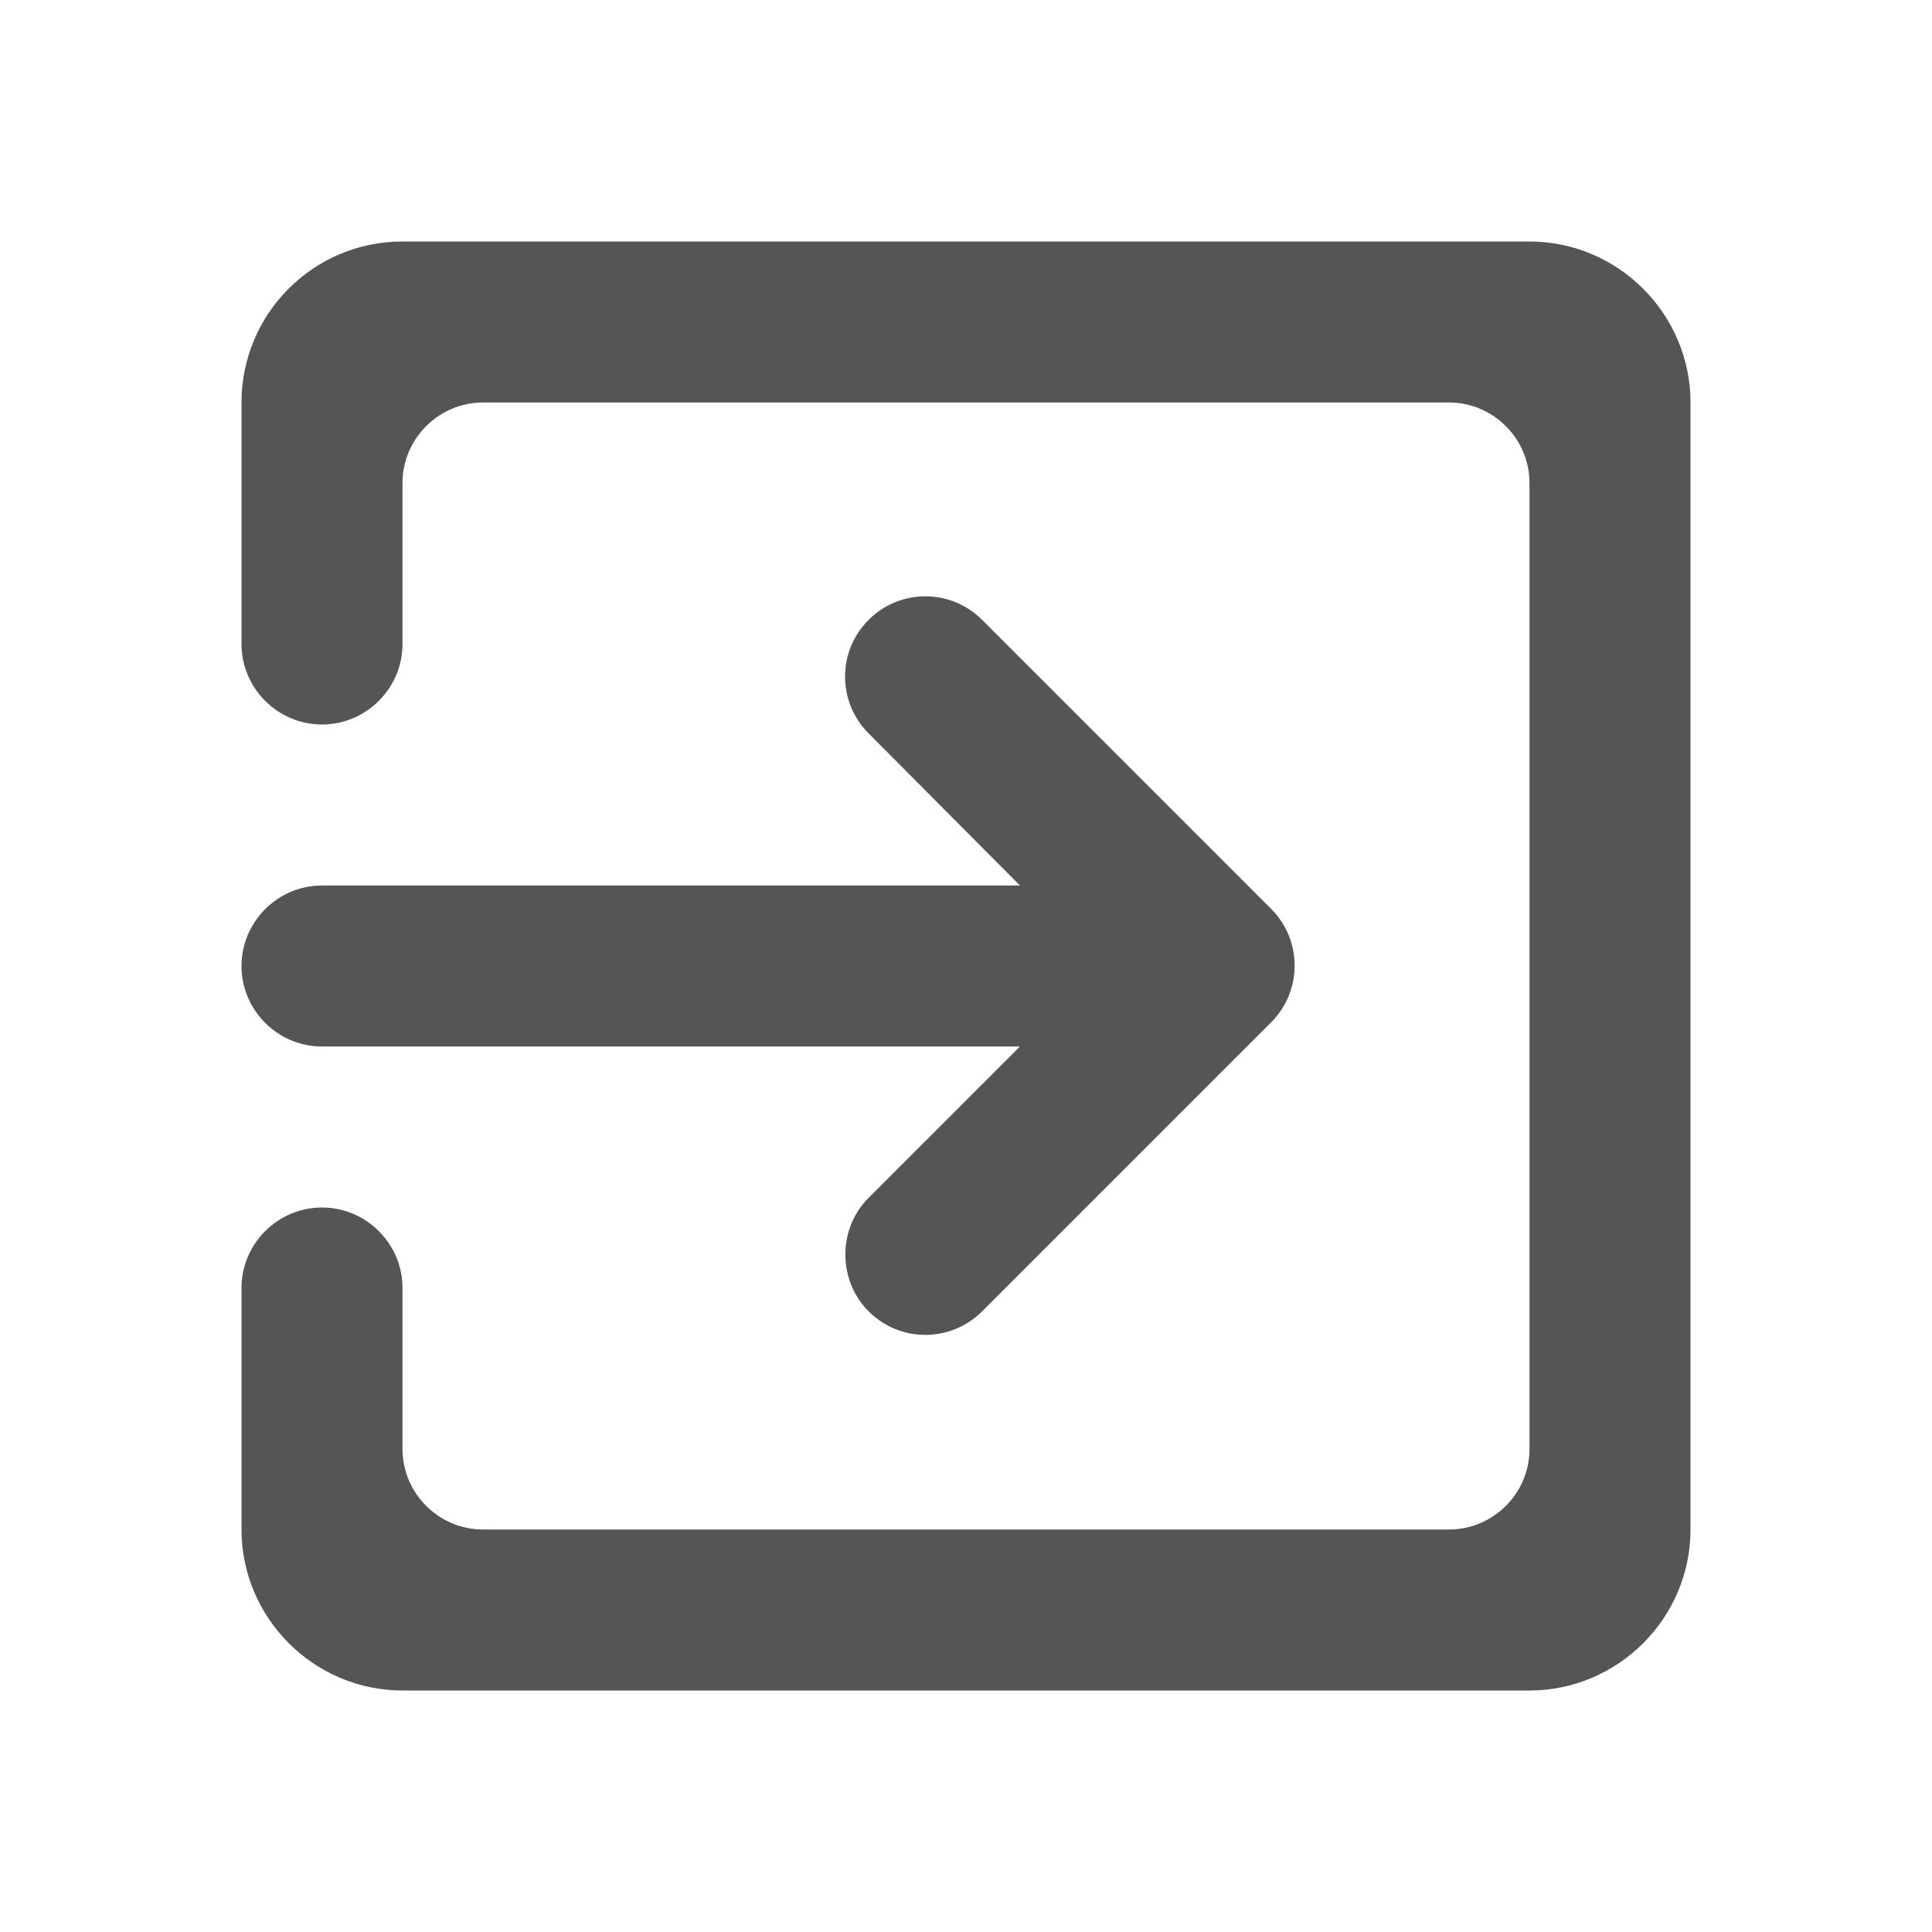
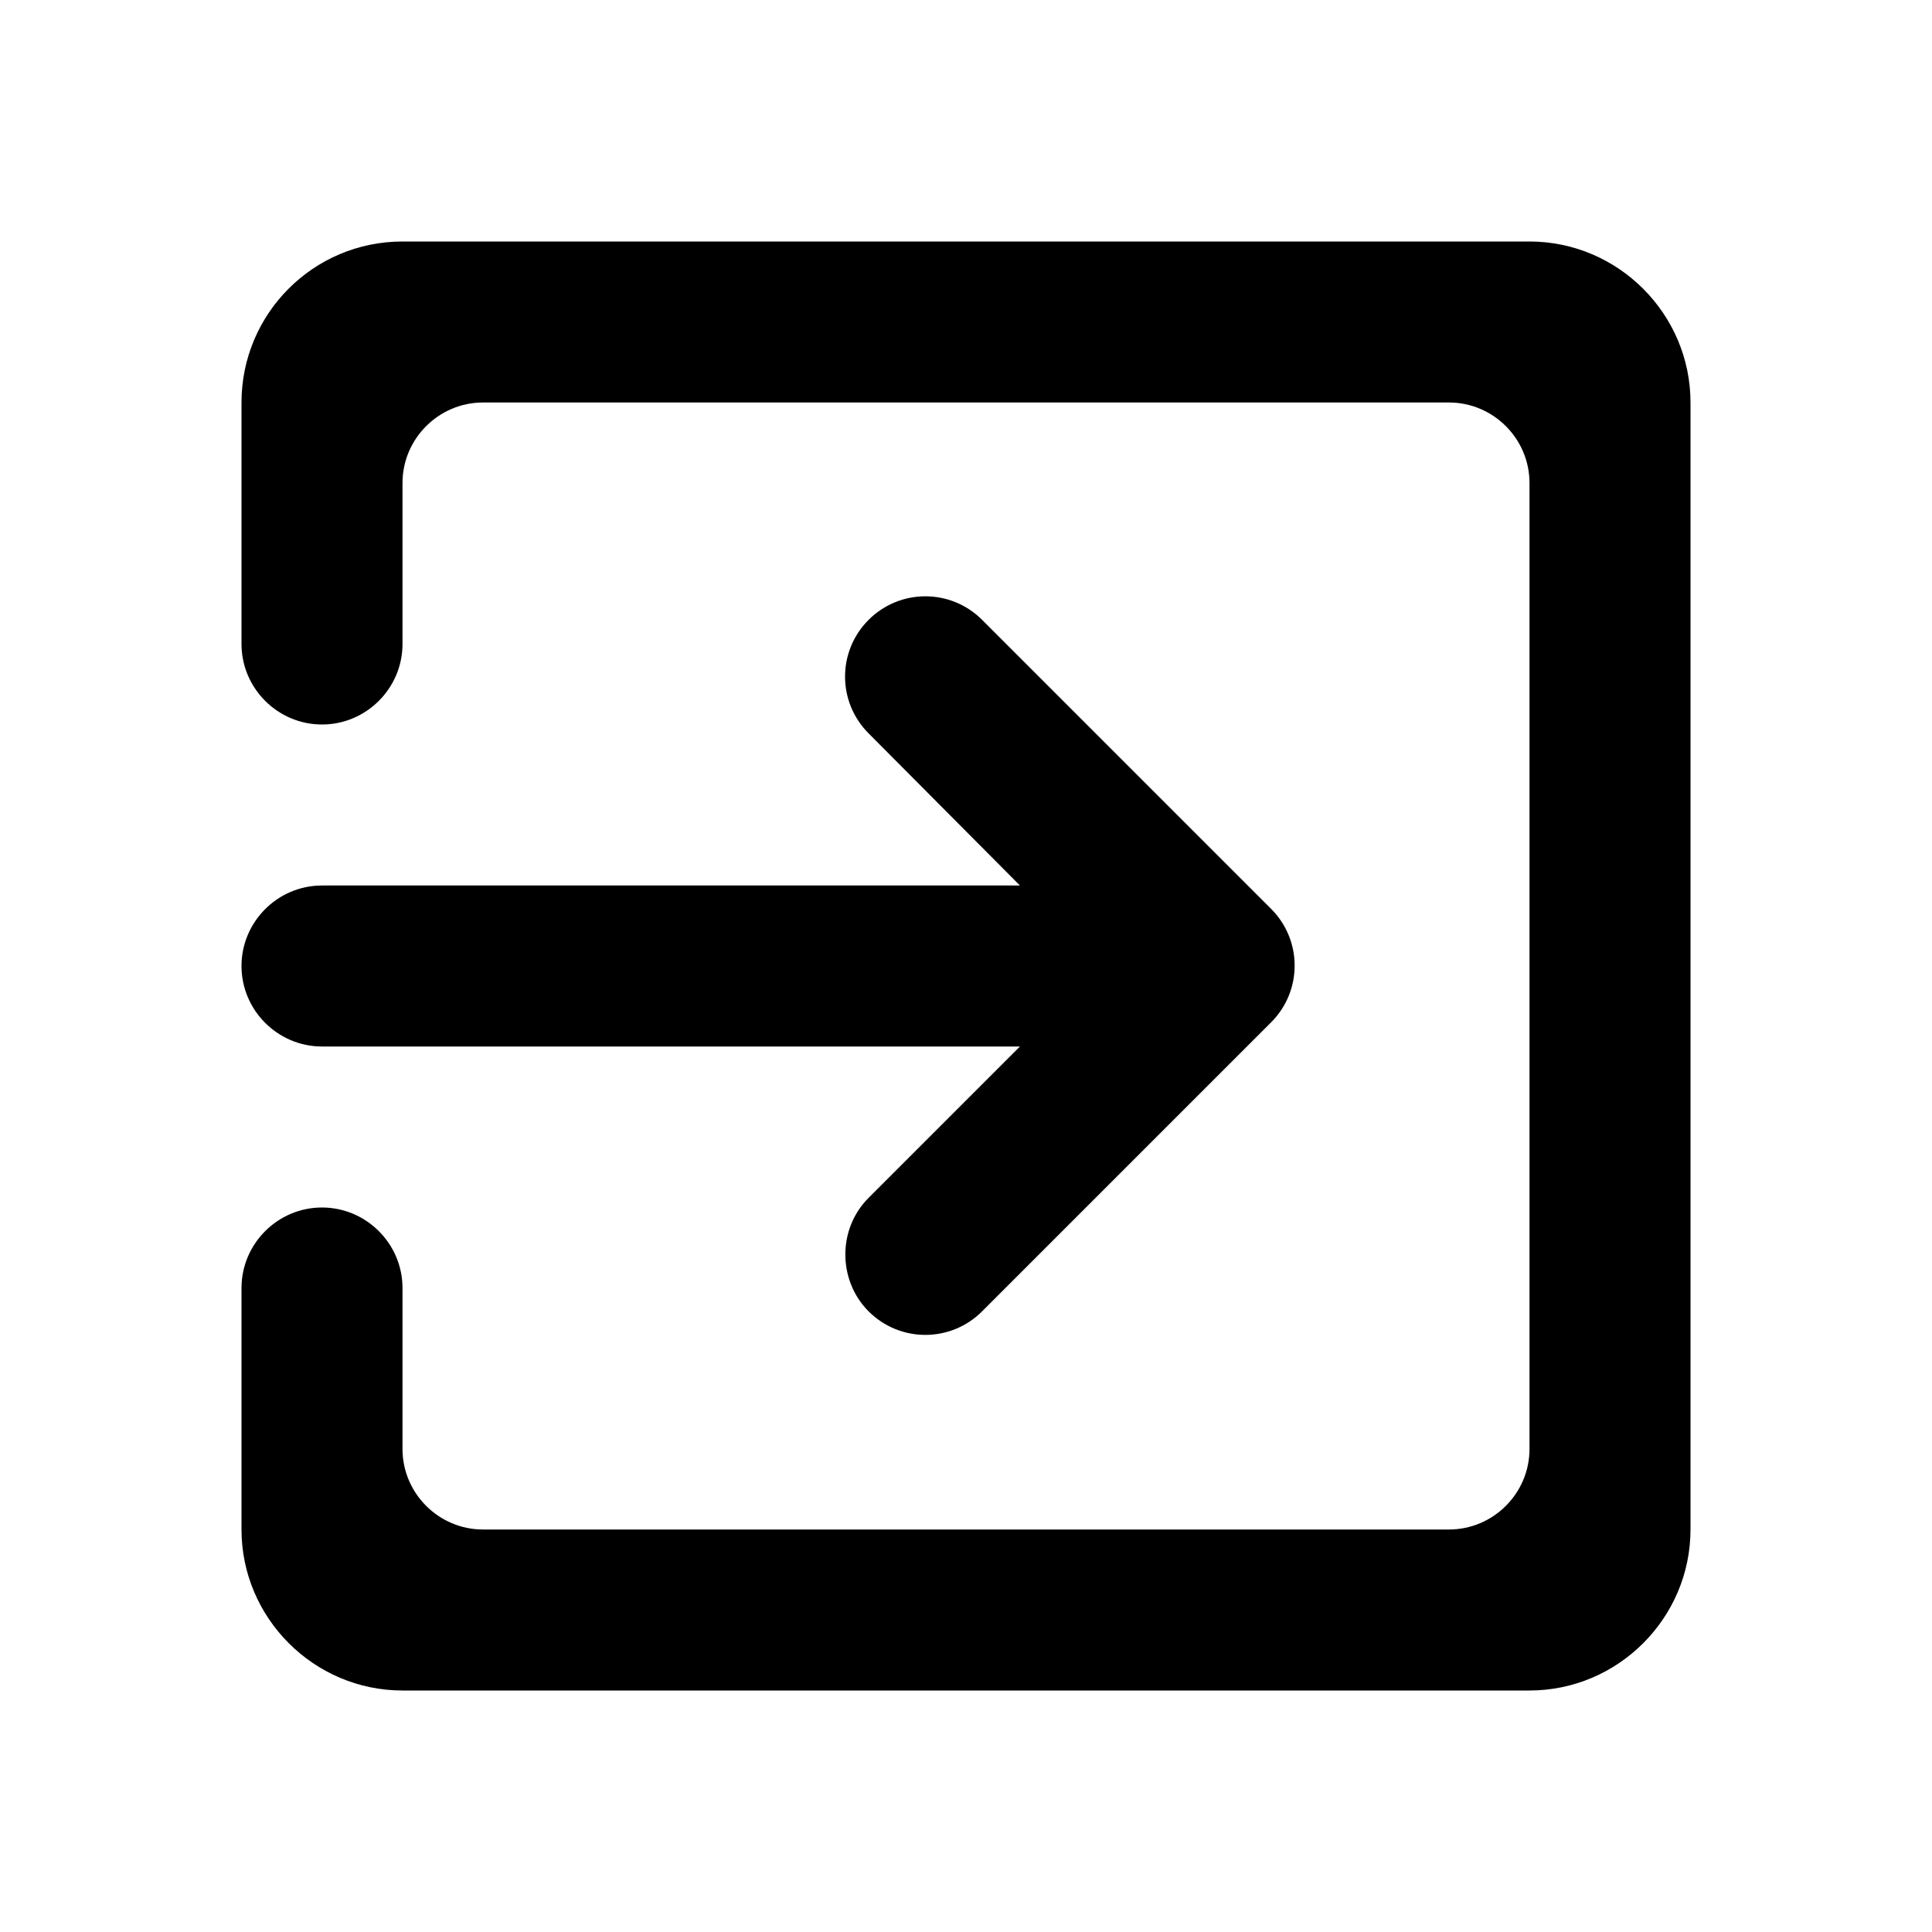
- <svg xmlns="http://www.w3.org/2000/svg" height="32px" viewBox="0 0 24 24" width="32px" fill="#555555">
+ <svg xmlns="http://www.w3.org/2000/svg" height="32px" viewBox="0 0 24 24" width="32px" fill="current">
  <path d="M0 0h24v24H0V0z" fill="none" />
  <path d="M10.79 16.29c.39.39 1.02.39 1.41 0l3.59-3.59c.39-.39.39-1.02 0-1.41L12.2 7.7c-.39-.39-1.02-.39-1.41 0-.39.39-.39 1.02 0 1.41L12.67 11H4c-.55 0-1 .45-1 1s.45 1 1 1h8.67l-1.88 1.88c-.39.39-.38 1.03 0 1.41zM19 3H5c-1.11 0-2 .9-2 2v3c0 .55.45 1 1 1s1-.45 1-1V6c0-.55.45-1 1-1h12c.55 0 1 .45 1 1v12c0 .55-.45 1-1 1H6c-.55 0-1-.45-1-1v-2c0-.55-.45-1-1-1s-1 .45-1 1v3c0 1.1.9 2 2 2h14c1.1 0 2-.9 2-2V5c0-1.1-.9-2-2-2z" />
</svg>
